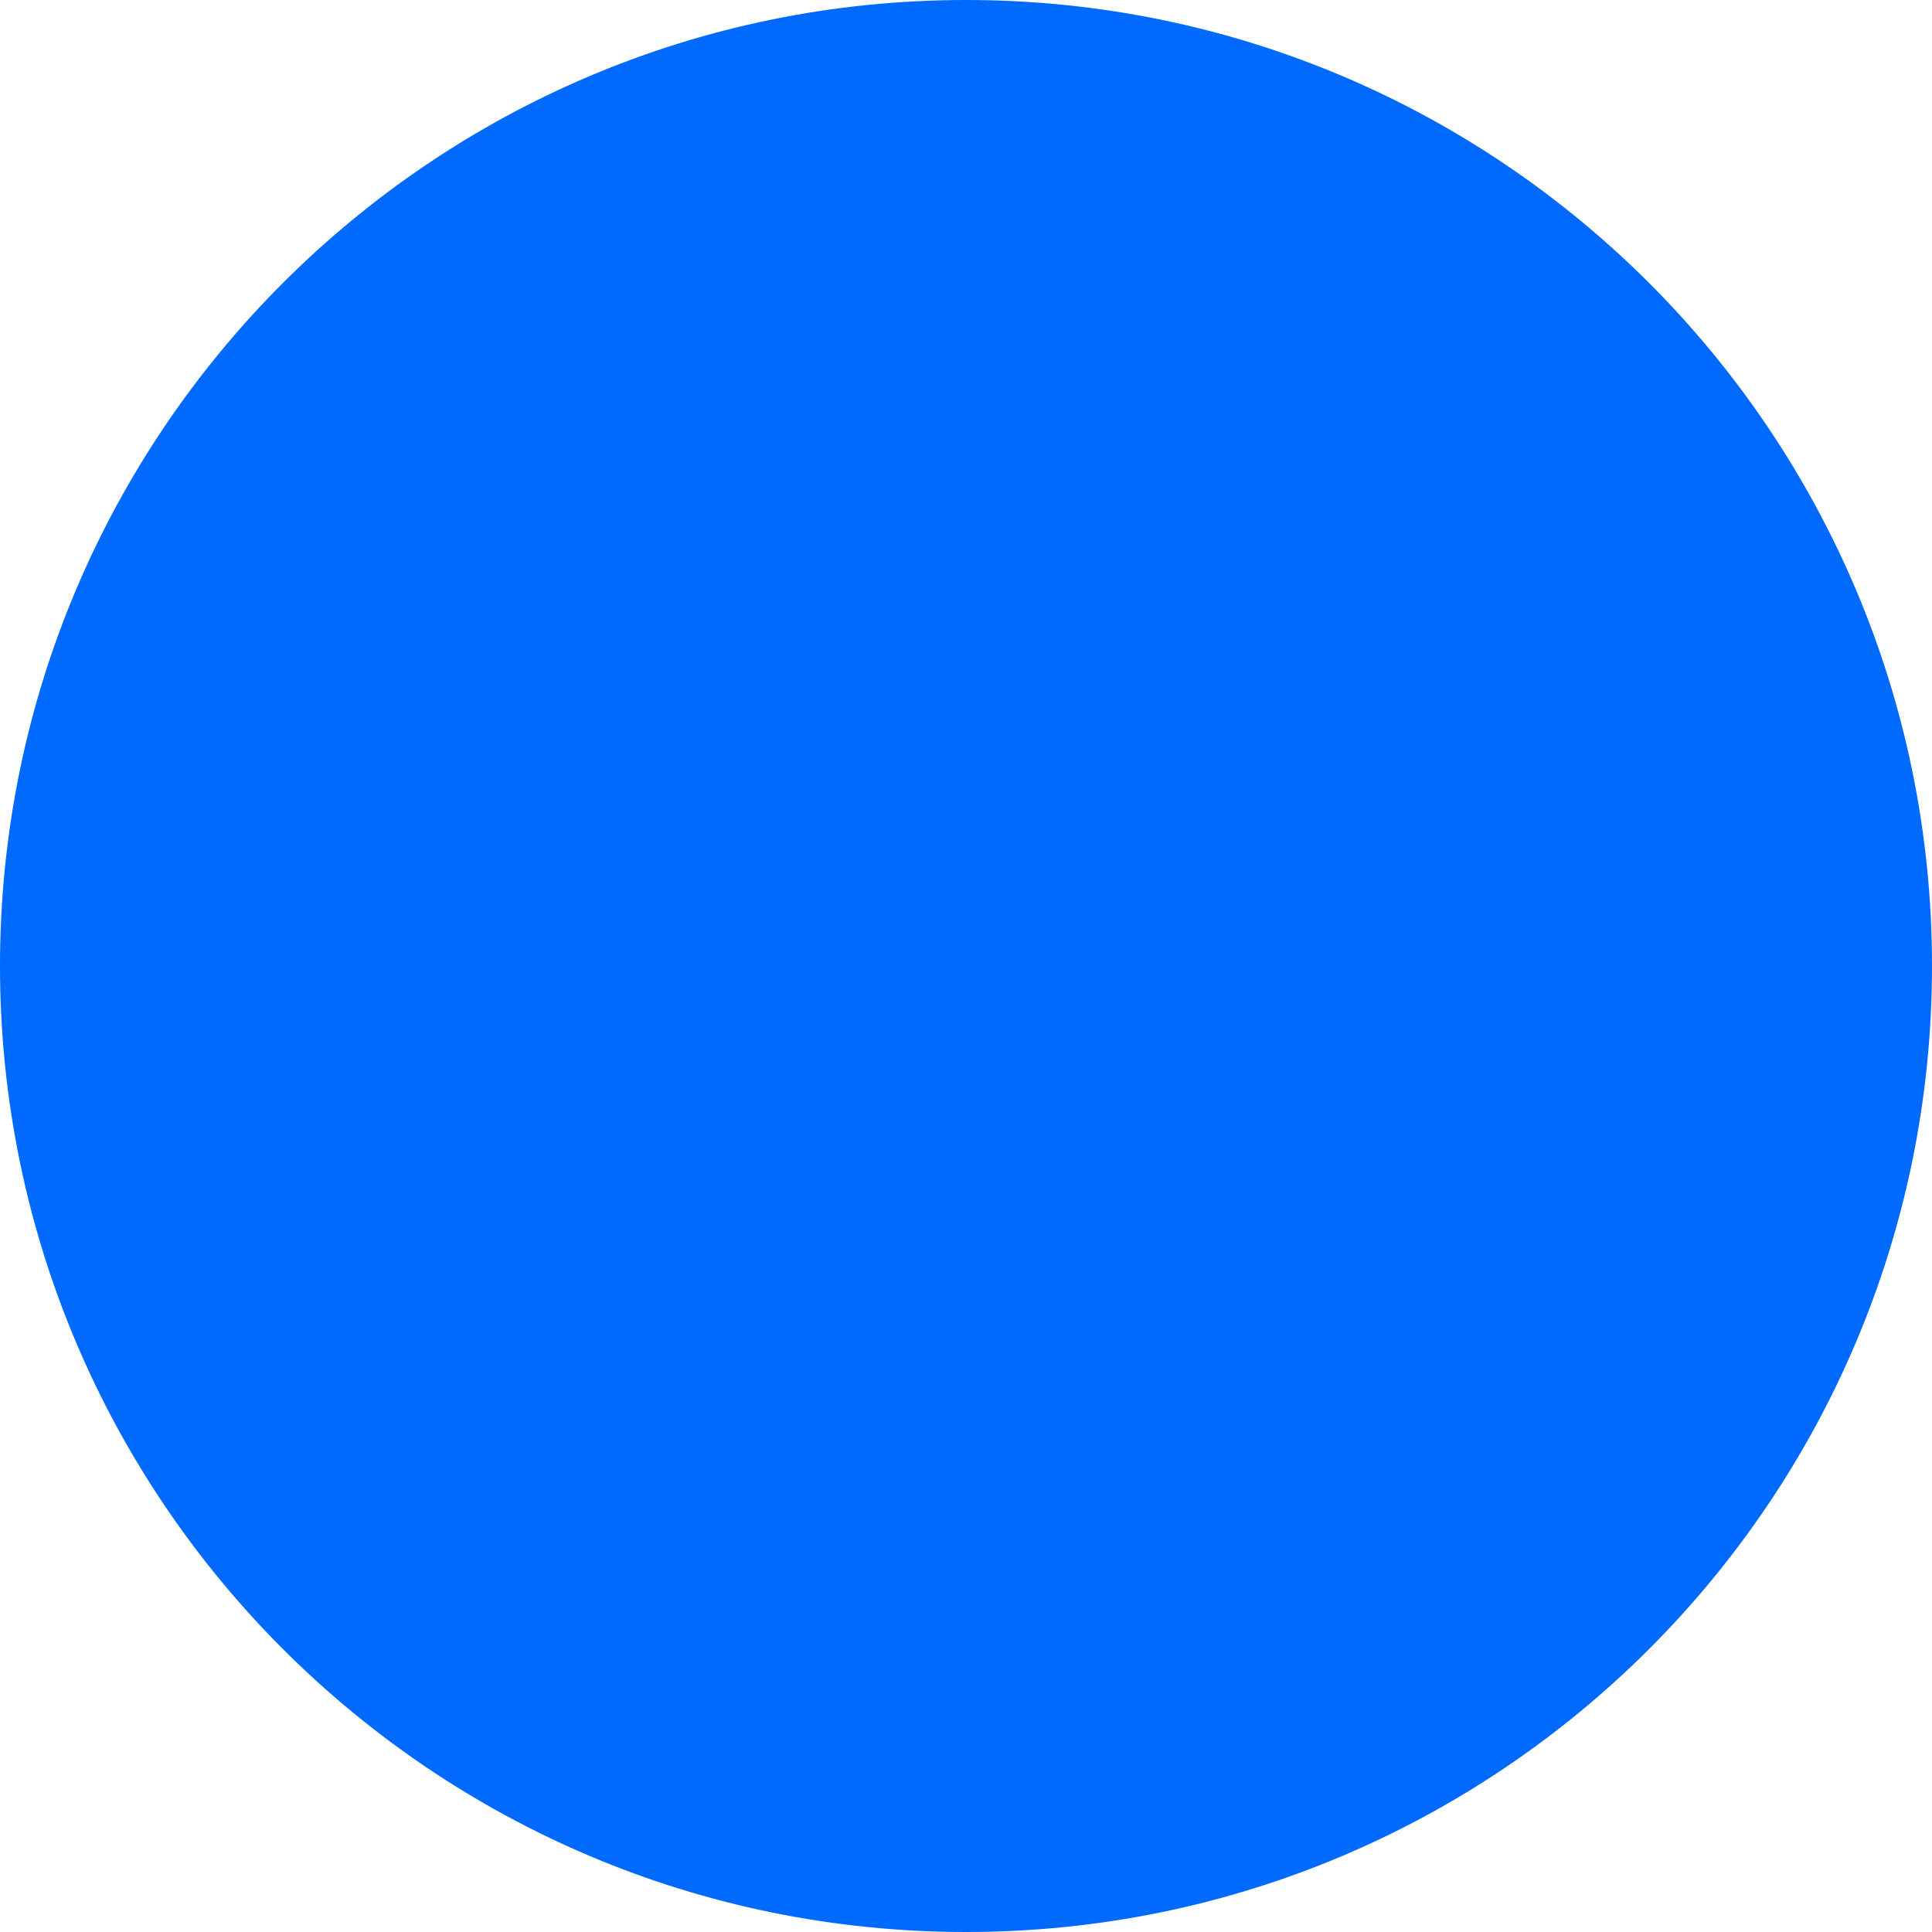
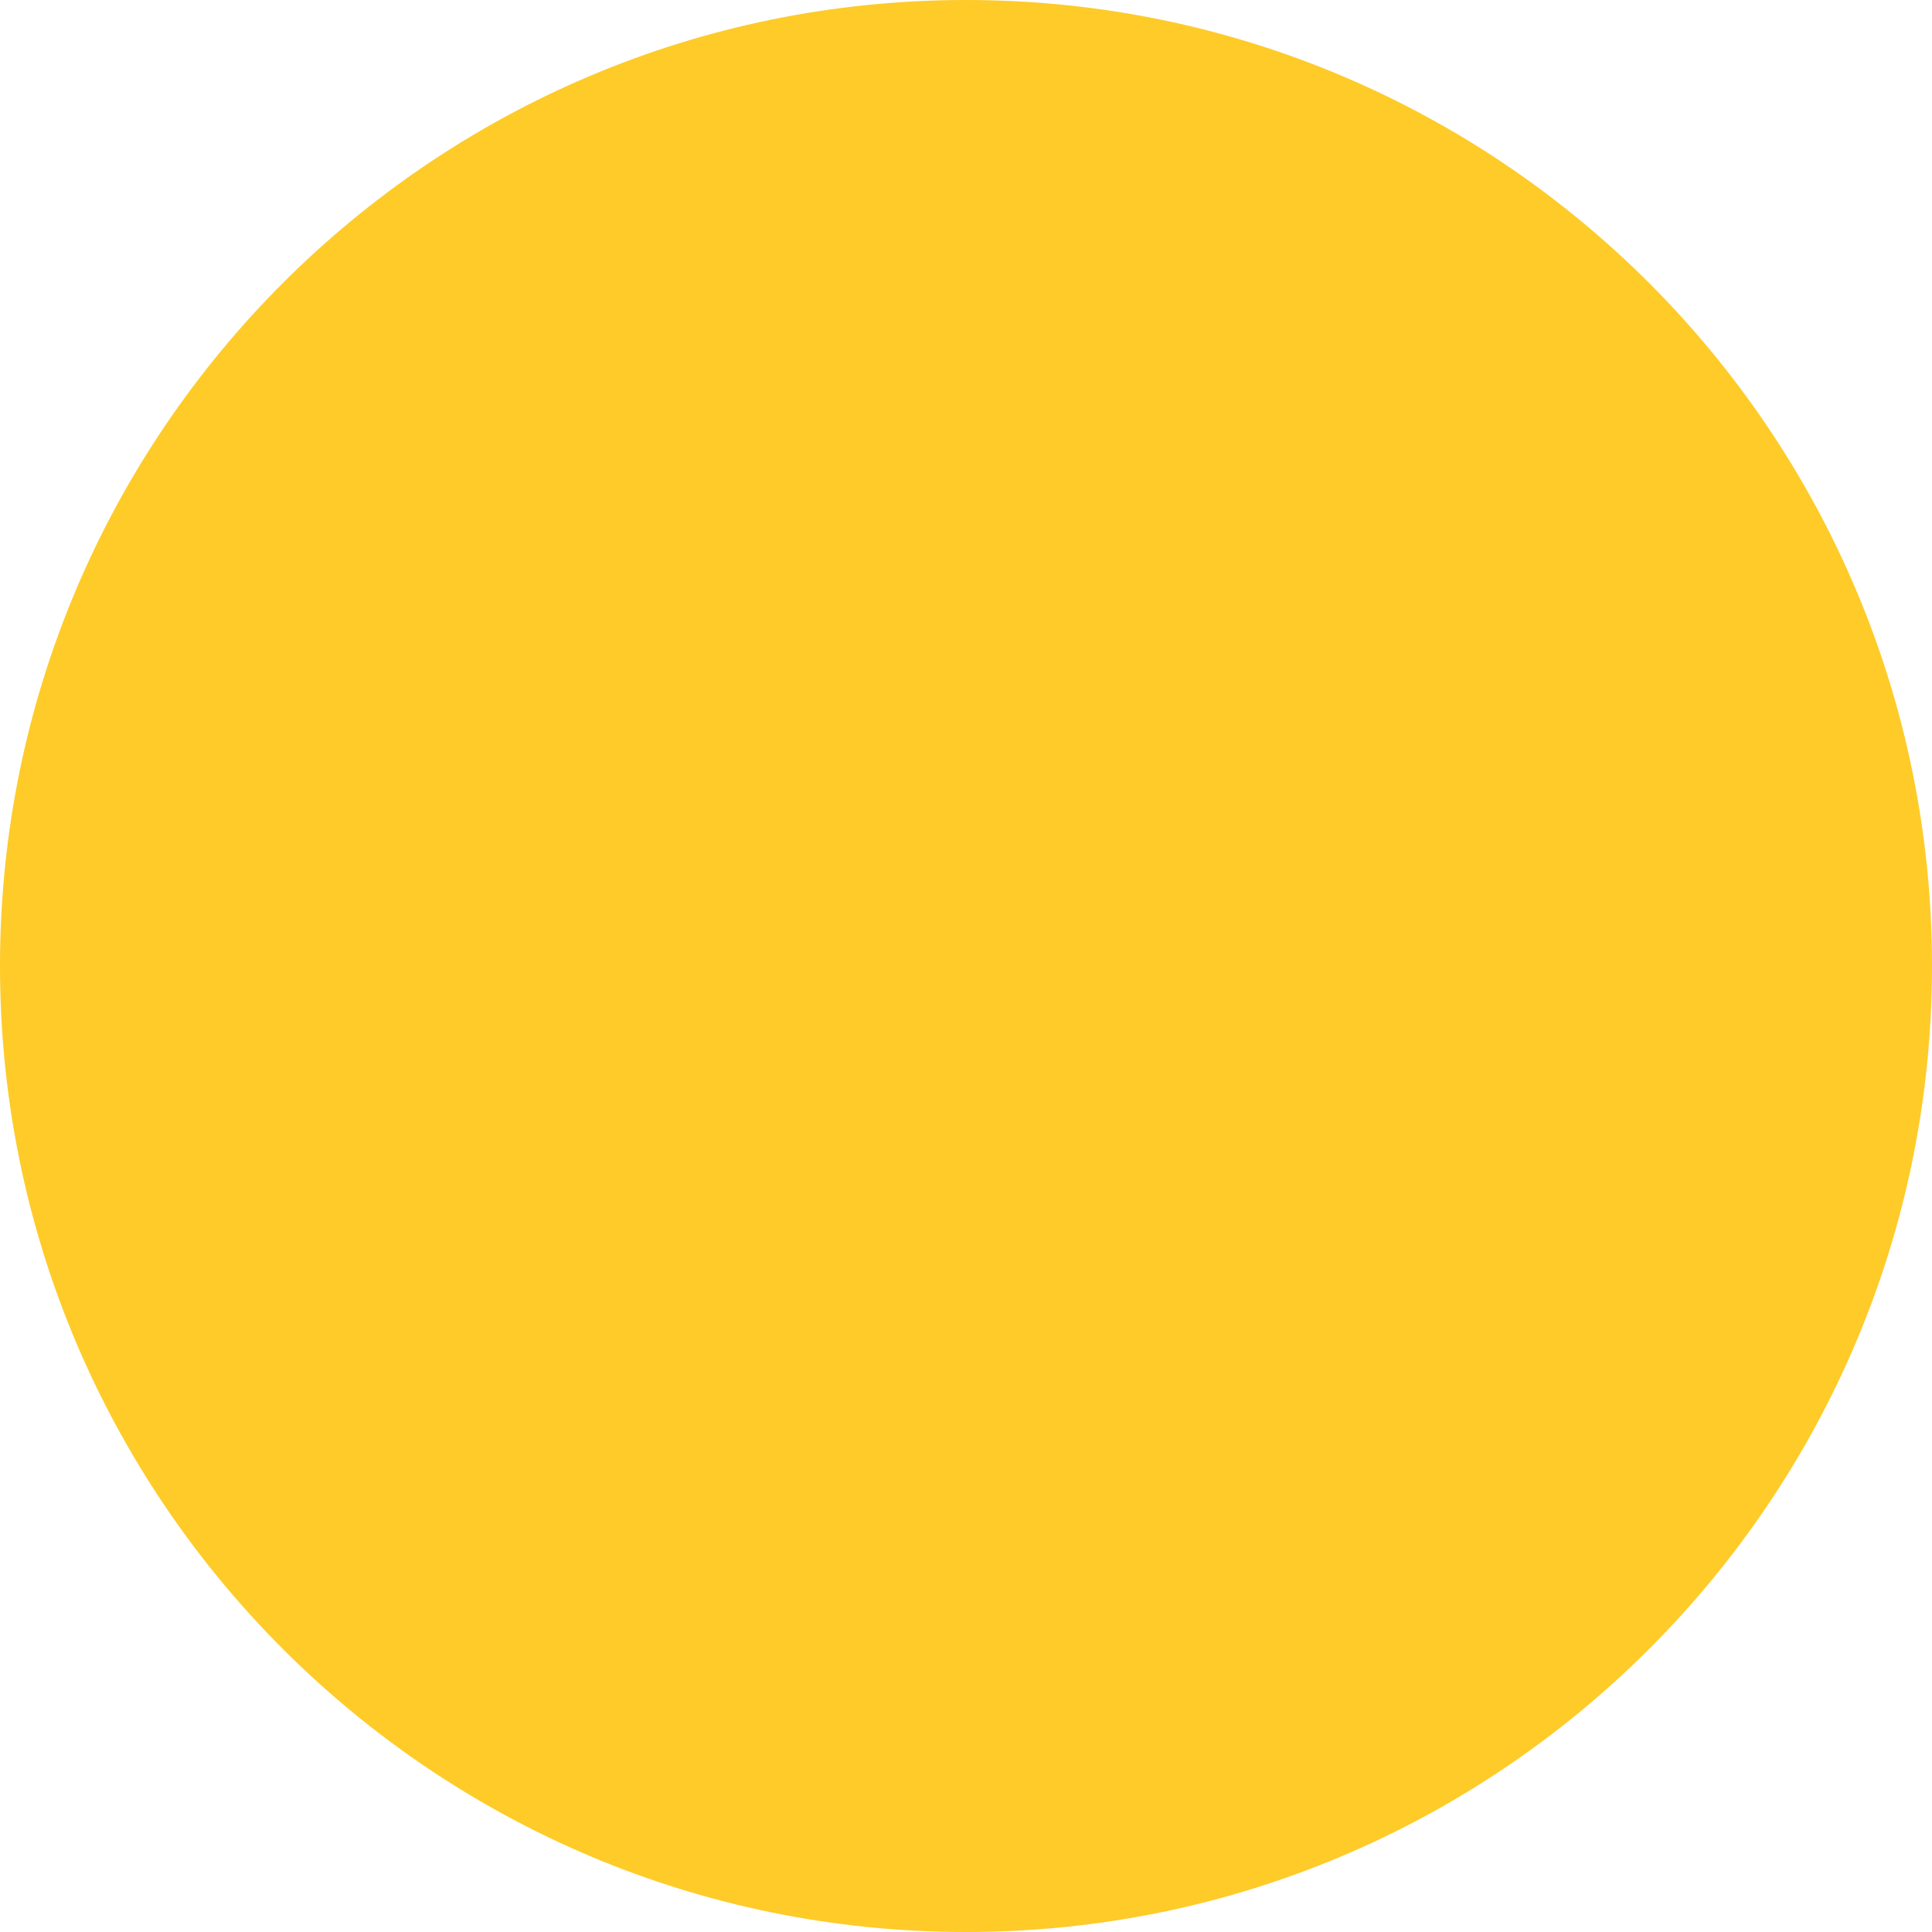
<svg xmlns="http://www.w3.org/2000/svg" preserveAspectRatio="none" overflow="visible" style="display: block;" width="16" height="16" viewBox="0 0 16 16" fill="none">
-   <circle id="Ellipse 8" cx="8" cy="8" r="8" fill="#006AFF" />
+   <circle id="Ellipse 8" cx="8" cy="8" r="8" fill="#FECB28" />
</svg>
